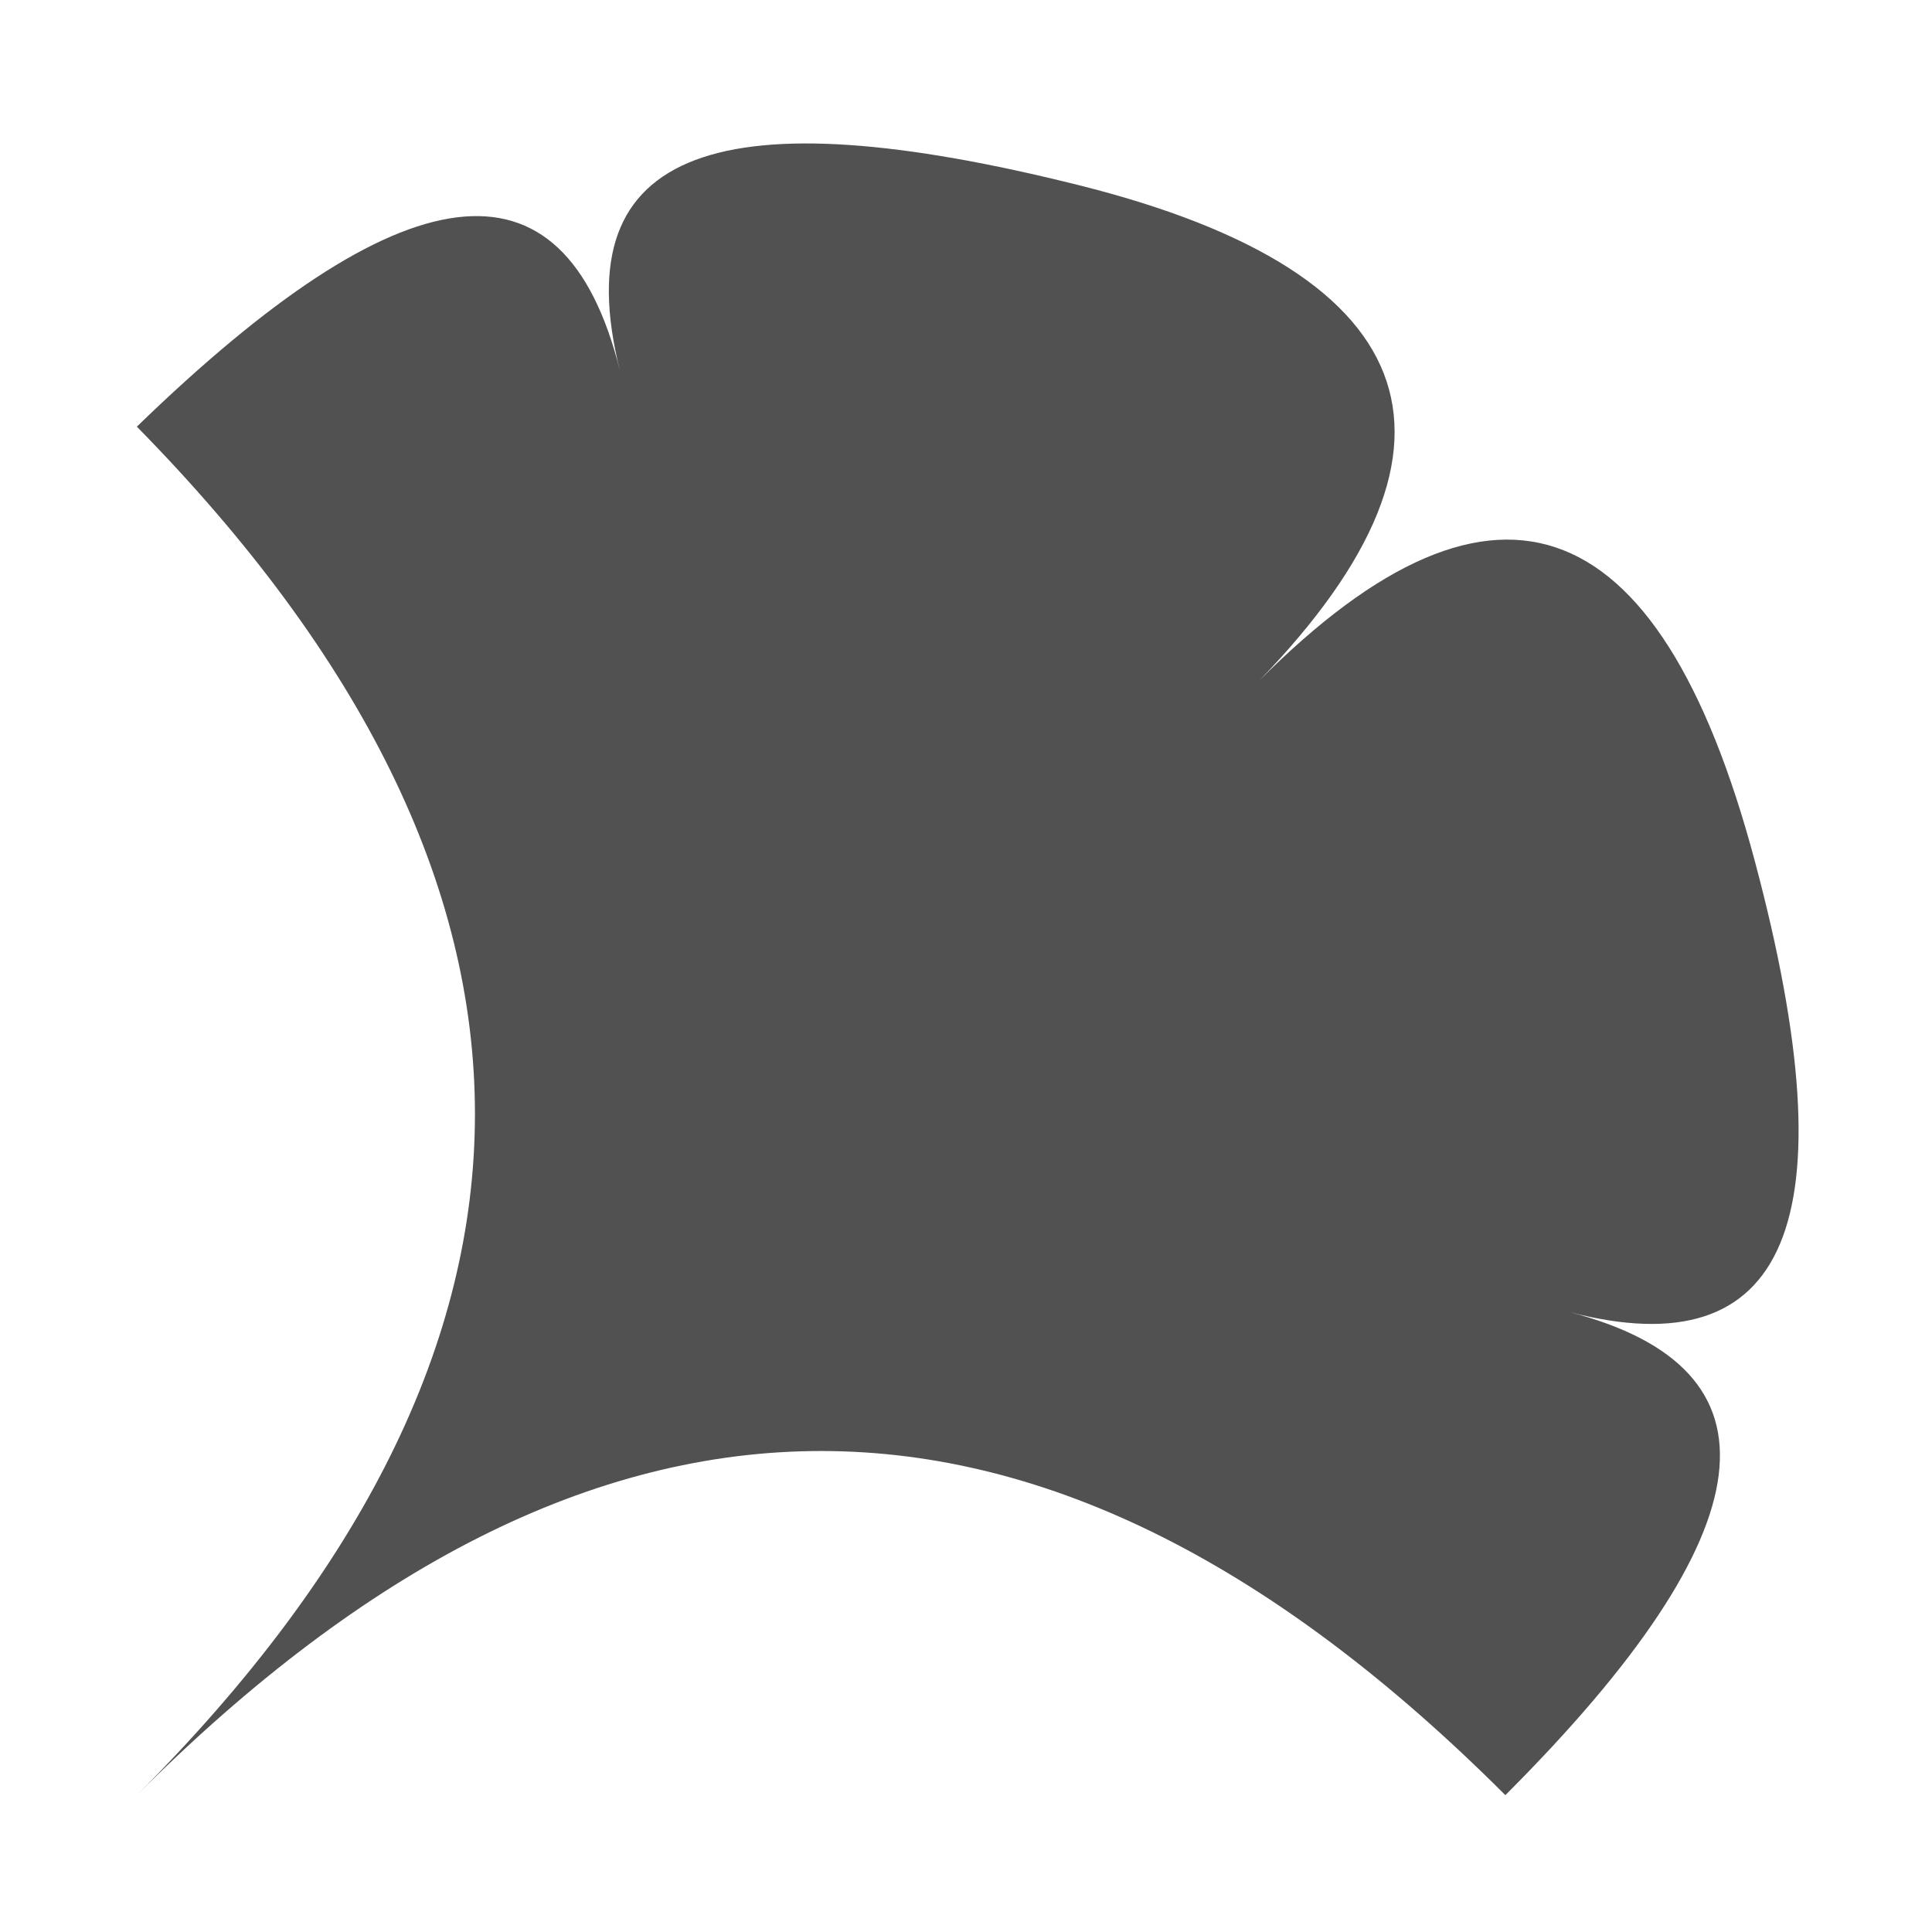
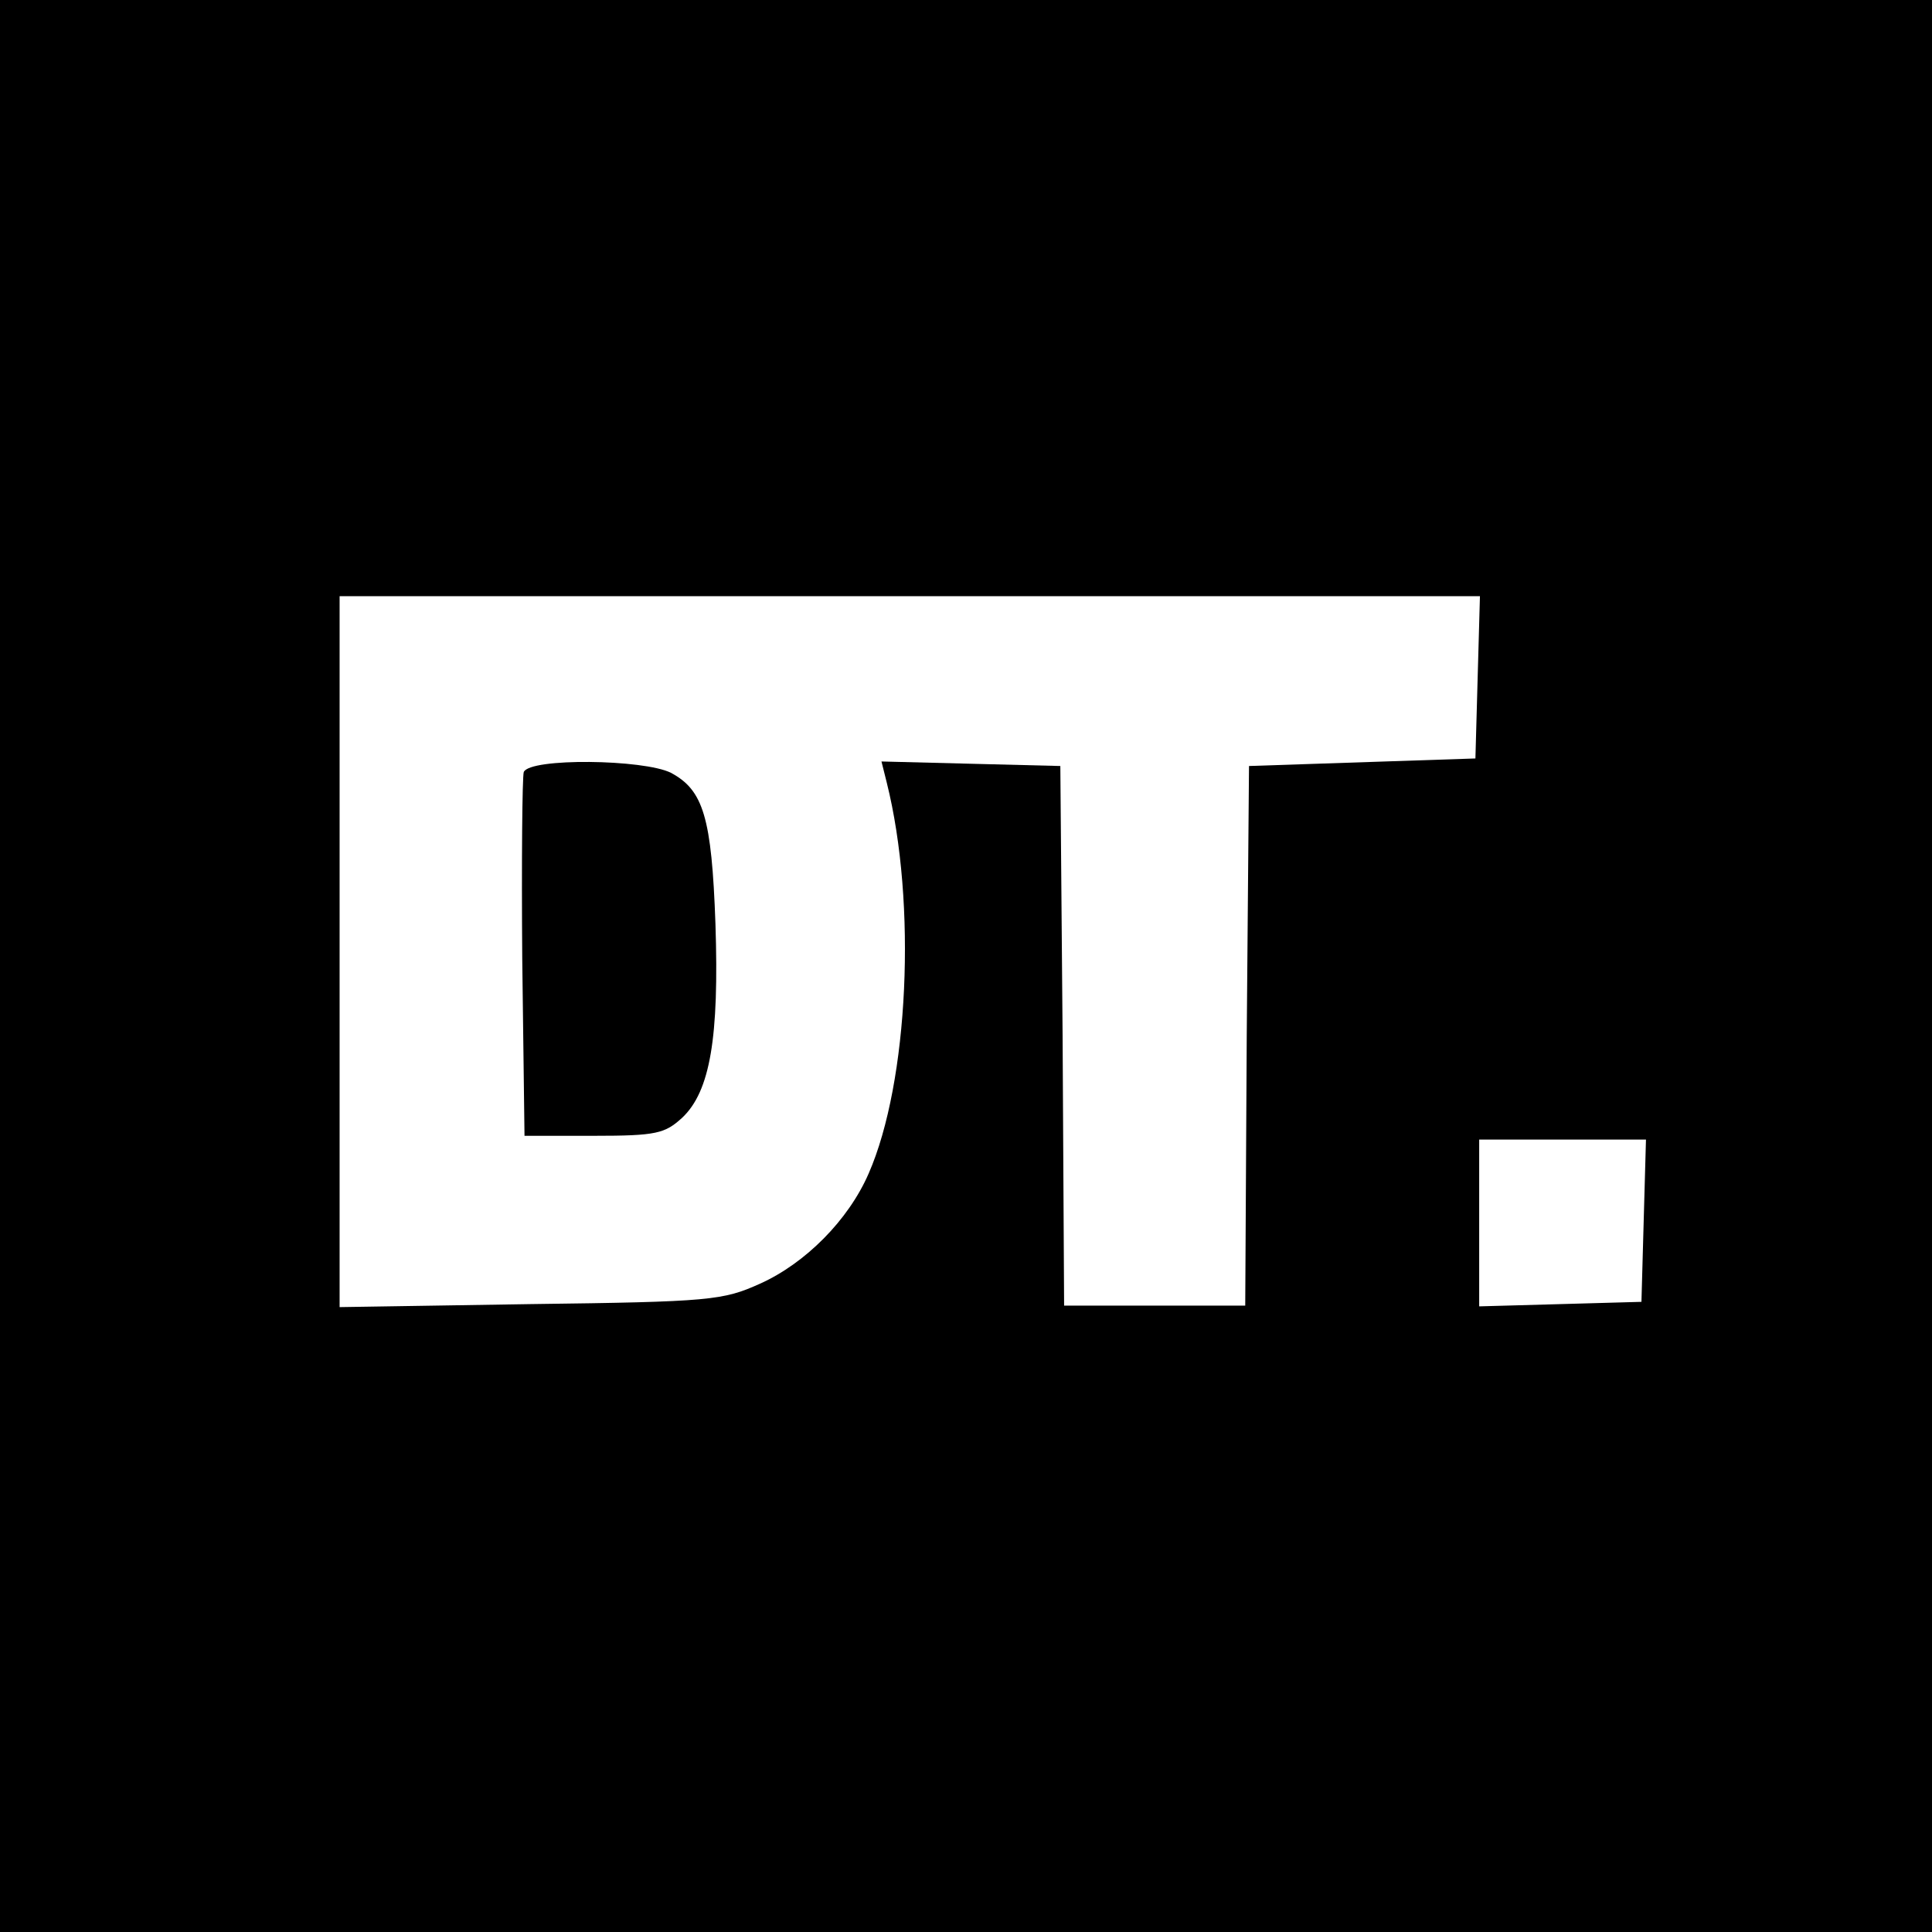
- <svg xmlns="http://www.w3.org/2000/svg" version="1.1" x="0px" y="0px" width="24px" height="24px" viewBox="0 0 24 24">
-   <style type="text/css">
- 	.st0{fill:#515151;}
- </style>
-   <path class="st0" d="M1.7,22.3c5.7-5.7,11.3-5.7,17,0c3.3-3.3,3.5-5.3,0.8-6c2.7,0.7,3.5-1.1,2.3-5.6s-3.3-5.2-6.3-2.1  c3-3,2.3-5.2-2.1-6.3S7,1.8,7.7,4.6C7,1.8,5,2.1,1.7,5.3C7.3,11,7.3,16.7,1.7,22.3" />
+ <svg xmlns="http://www.w3.org/2000/svg" version="1.0" width="256pt" height="256pt" viewBox="0 0 256 256" preserveAspectRatio="xMidYMid meet">
+   <g transform="translate(0,256) scale(0.1,-0.1)" fill="#000000" stroke="none">
+     <path d="M0 1280 l0 -1280 1280 0 1280 0 0 1280 0 1280 -1280 0 -1280 0 0 -1280z m1958 383 l-3 -108 -150 -5 -150 -5 -3 -357 -2 -358 -120 0 -120 0 -2 358 -3 357 -119 3 -118 3 7 -28 c40 -160 29 -397 -24 -518 -27 -62 -84 -119 -144 -146 -49 -22 -65 -24 -304 -27 l-253 -4 0 471 0 471 755 0 756 0 -3 -107z m220 -720 l-3 -108 -107 -3 -108 -3 0 111 0 110 110 0 111 0 -3 -107z" />
+     <path d="M694 1537 c-2 -7 -3 -118 -2 -247 l3 -235 92 0 c83 0 94 3 117 24 37 35 49 106 44 257 -5 141 -16 177 -59 200 -36 18 -187 20 -195 1z" />
+   </g>
</svg>
